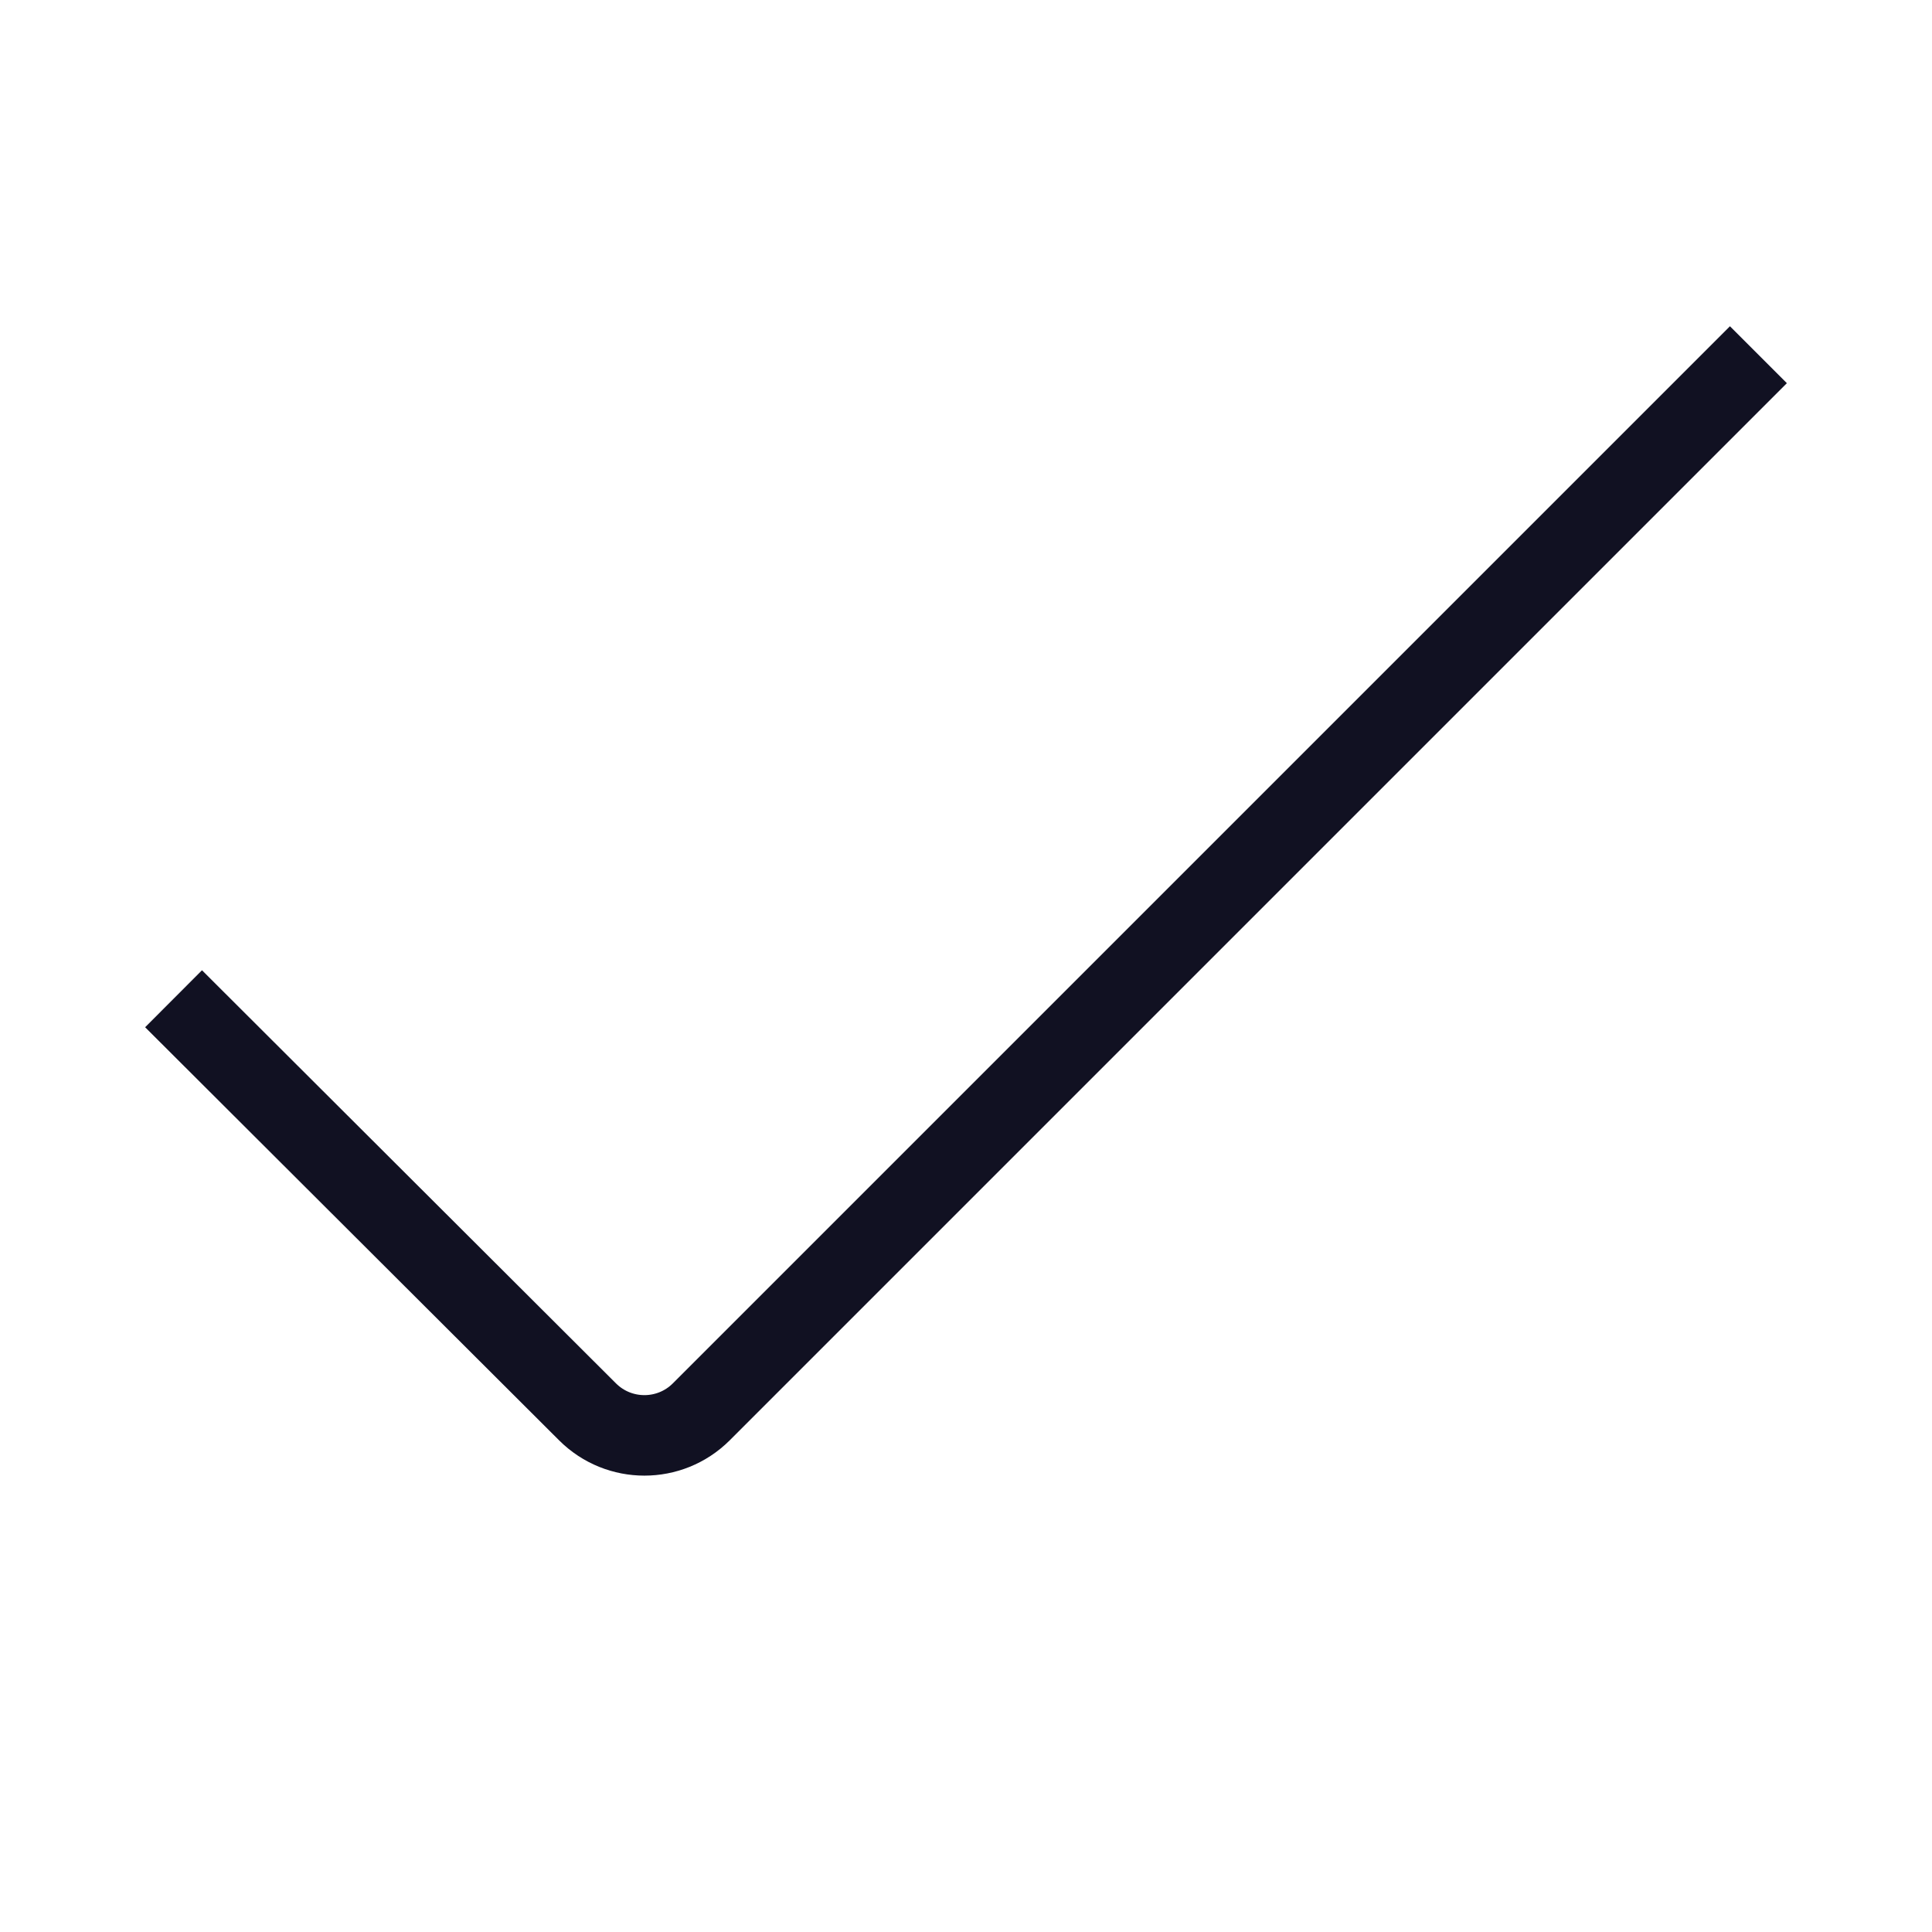
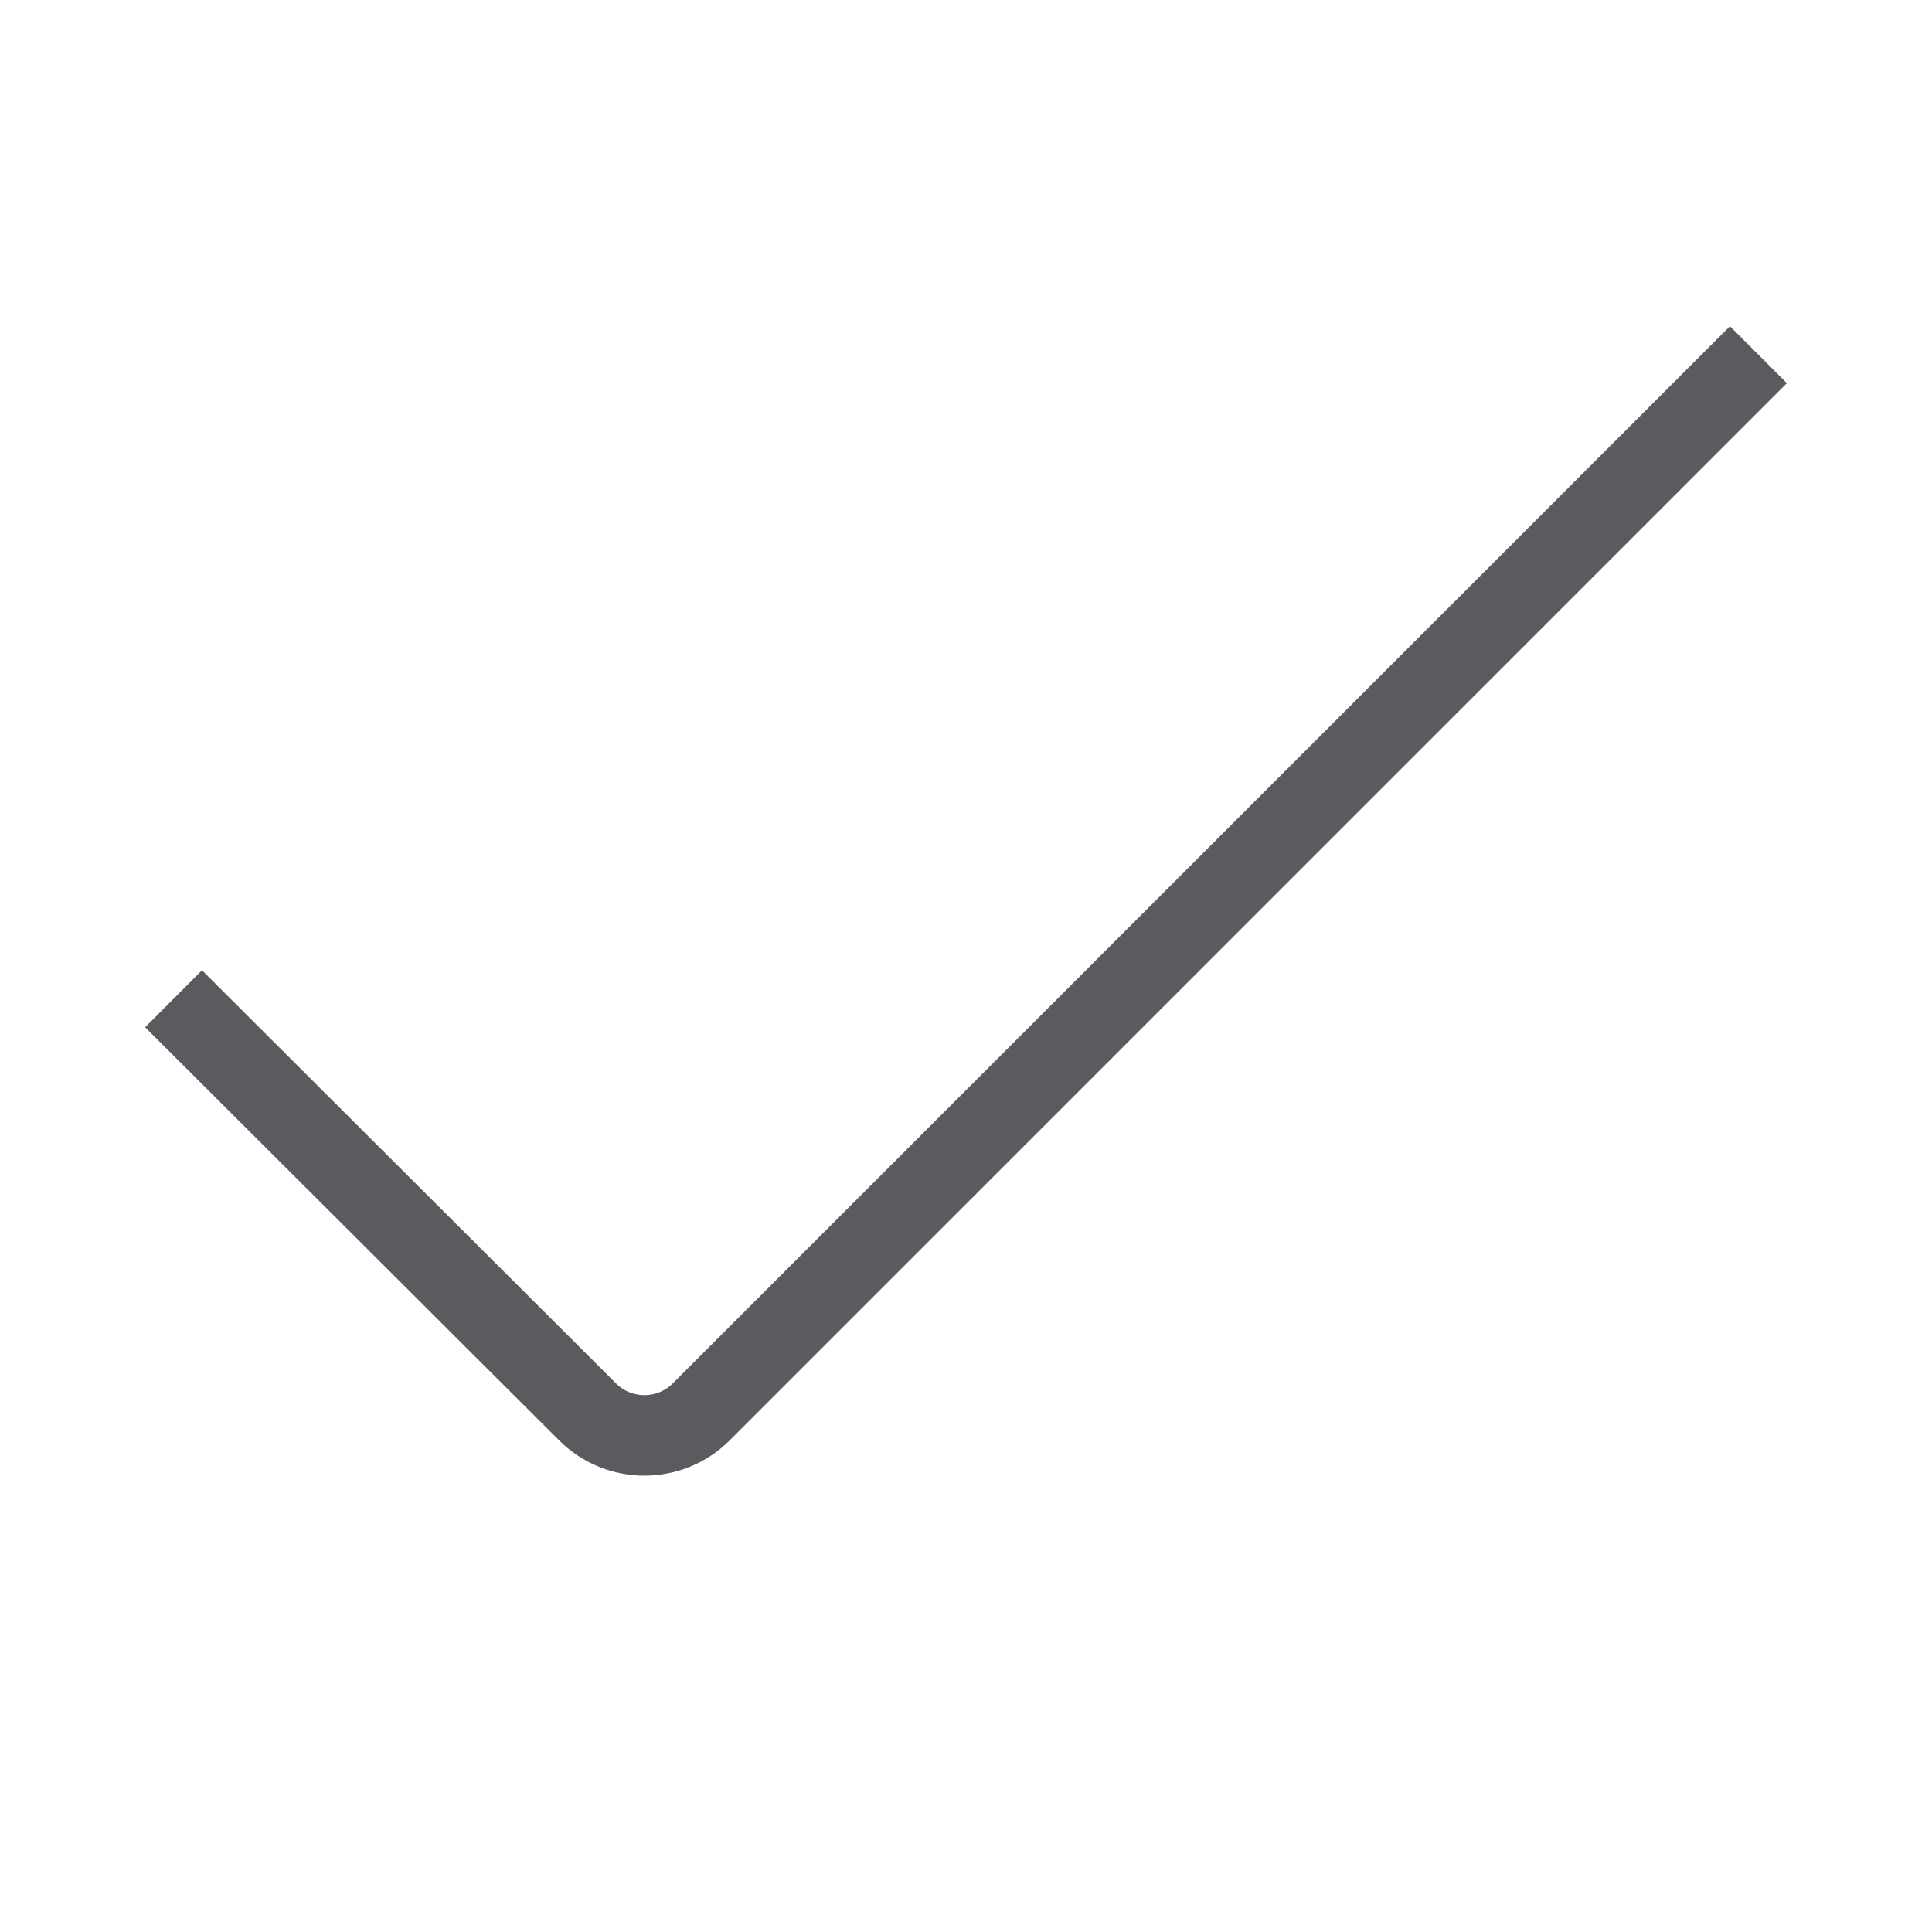
<svg xmlns="http://www.w3.org/2000/svg" id="Layer_1" data-name="Layer 1" viewBox="0 0 24 24">
-   <path d="M21.49,4.76,8.71,17.54a1,1,0,0,1-1.41,0L2.51,12.76" style="fill:none;stroke:#112;stroke-linecap:square;stroke-linejoin:round" />
+   <path d="M21.49,4.76,8.71,17.54a1,1,0,0,1-1.41,0L2.51,12.76" style="fill:none;stroke:#5a5b5e;stroke-linecap:square;stroke-linejoin:round" />
</svg>
